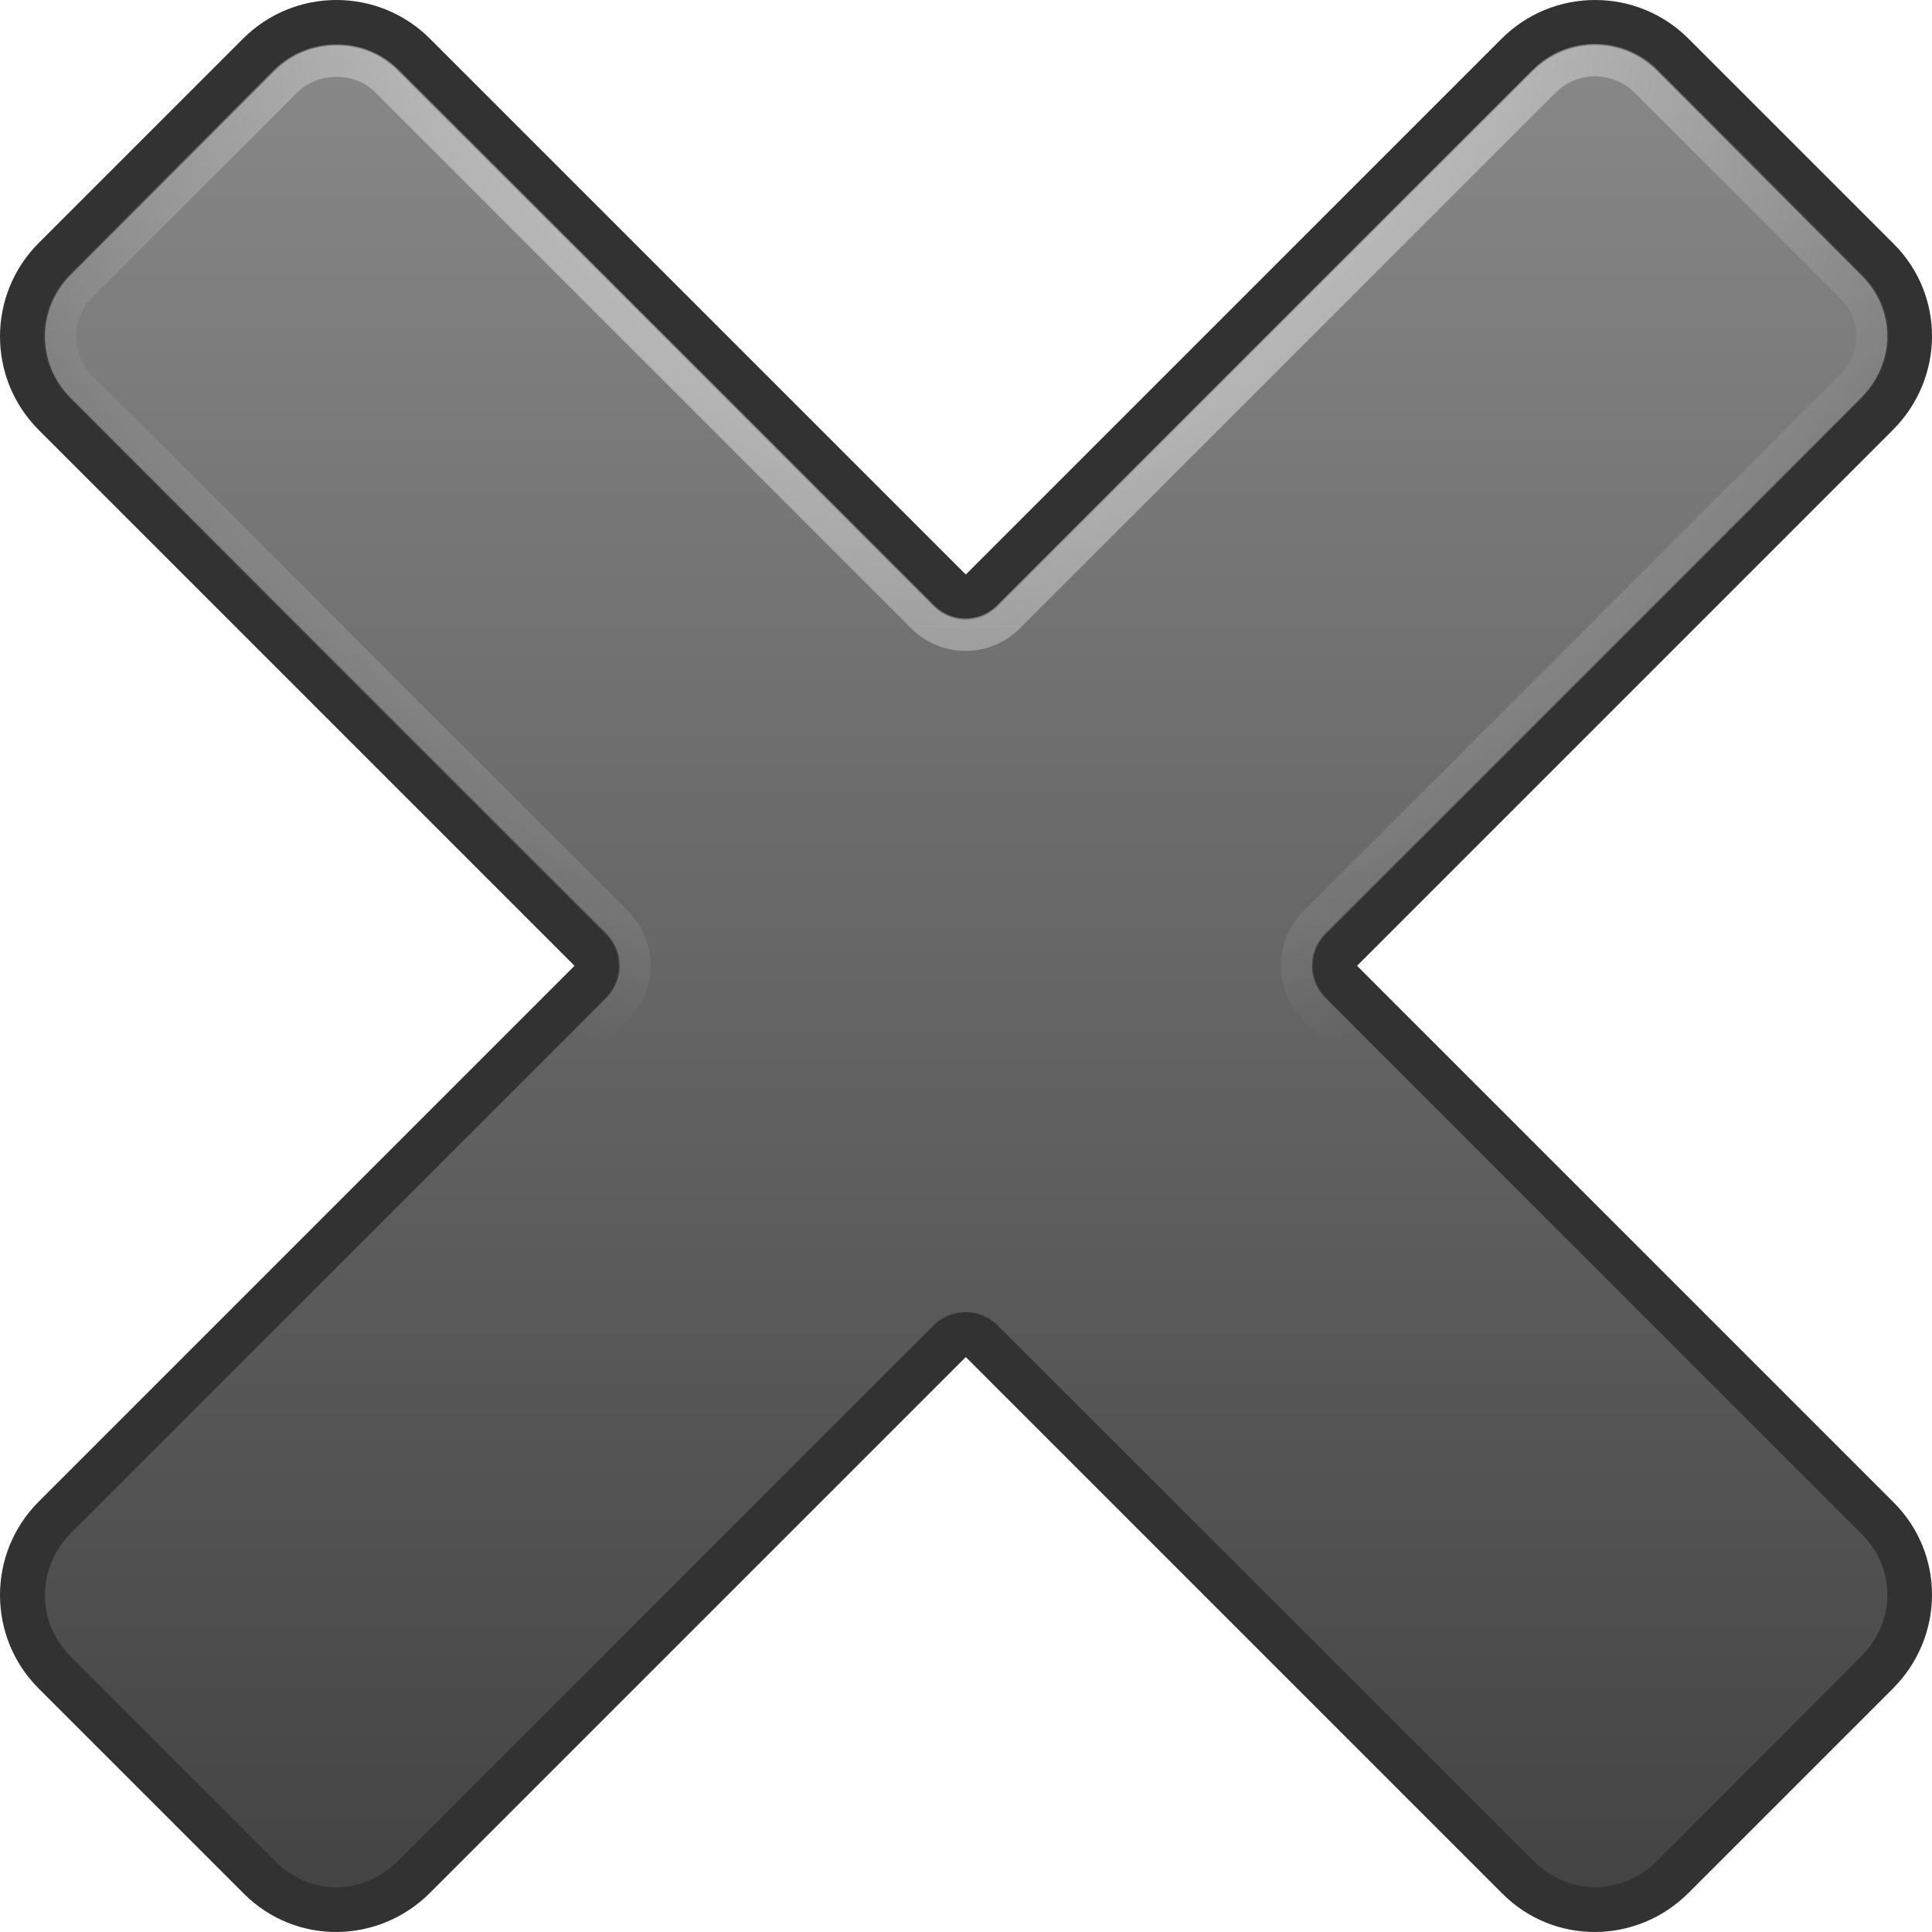
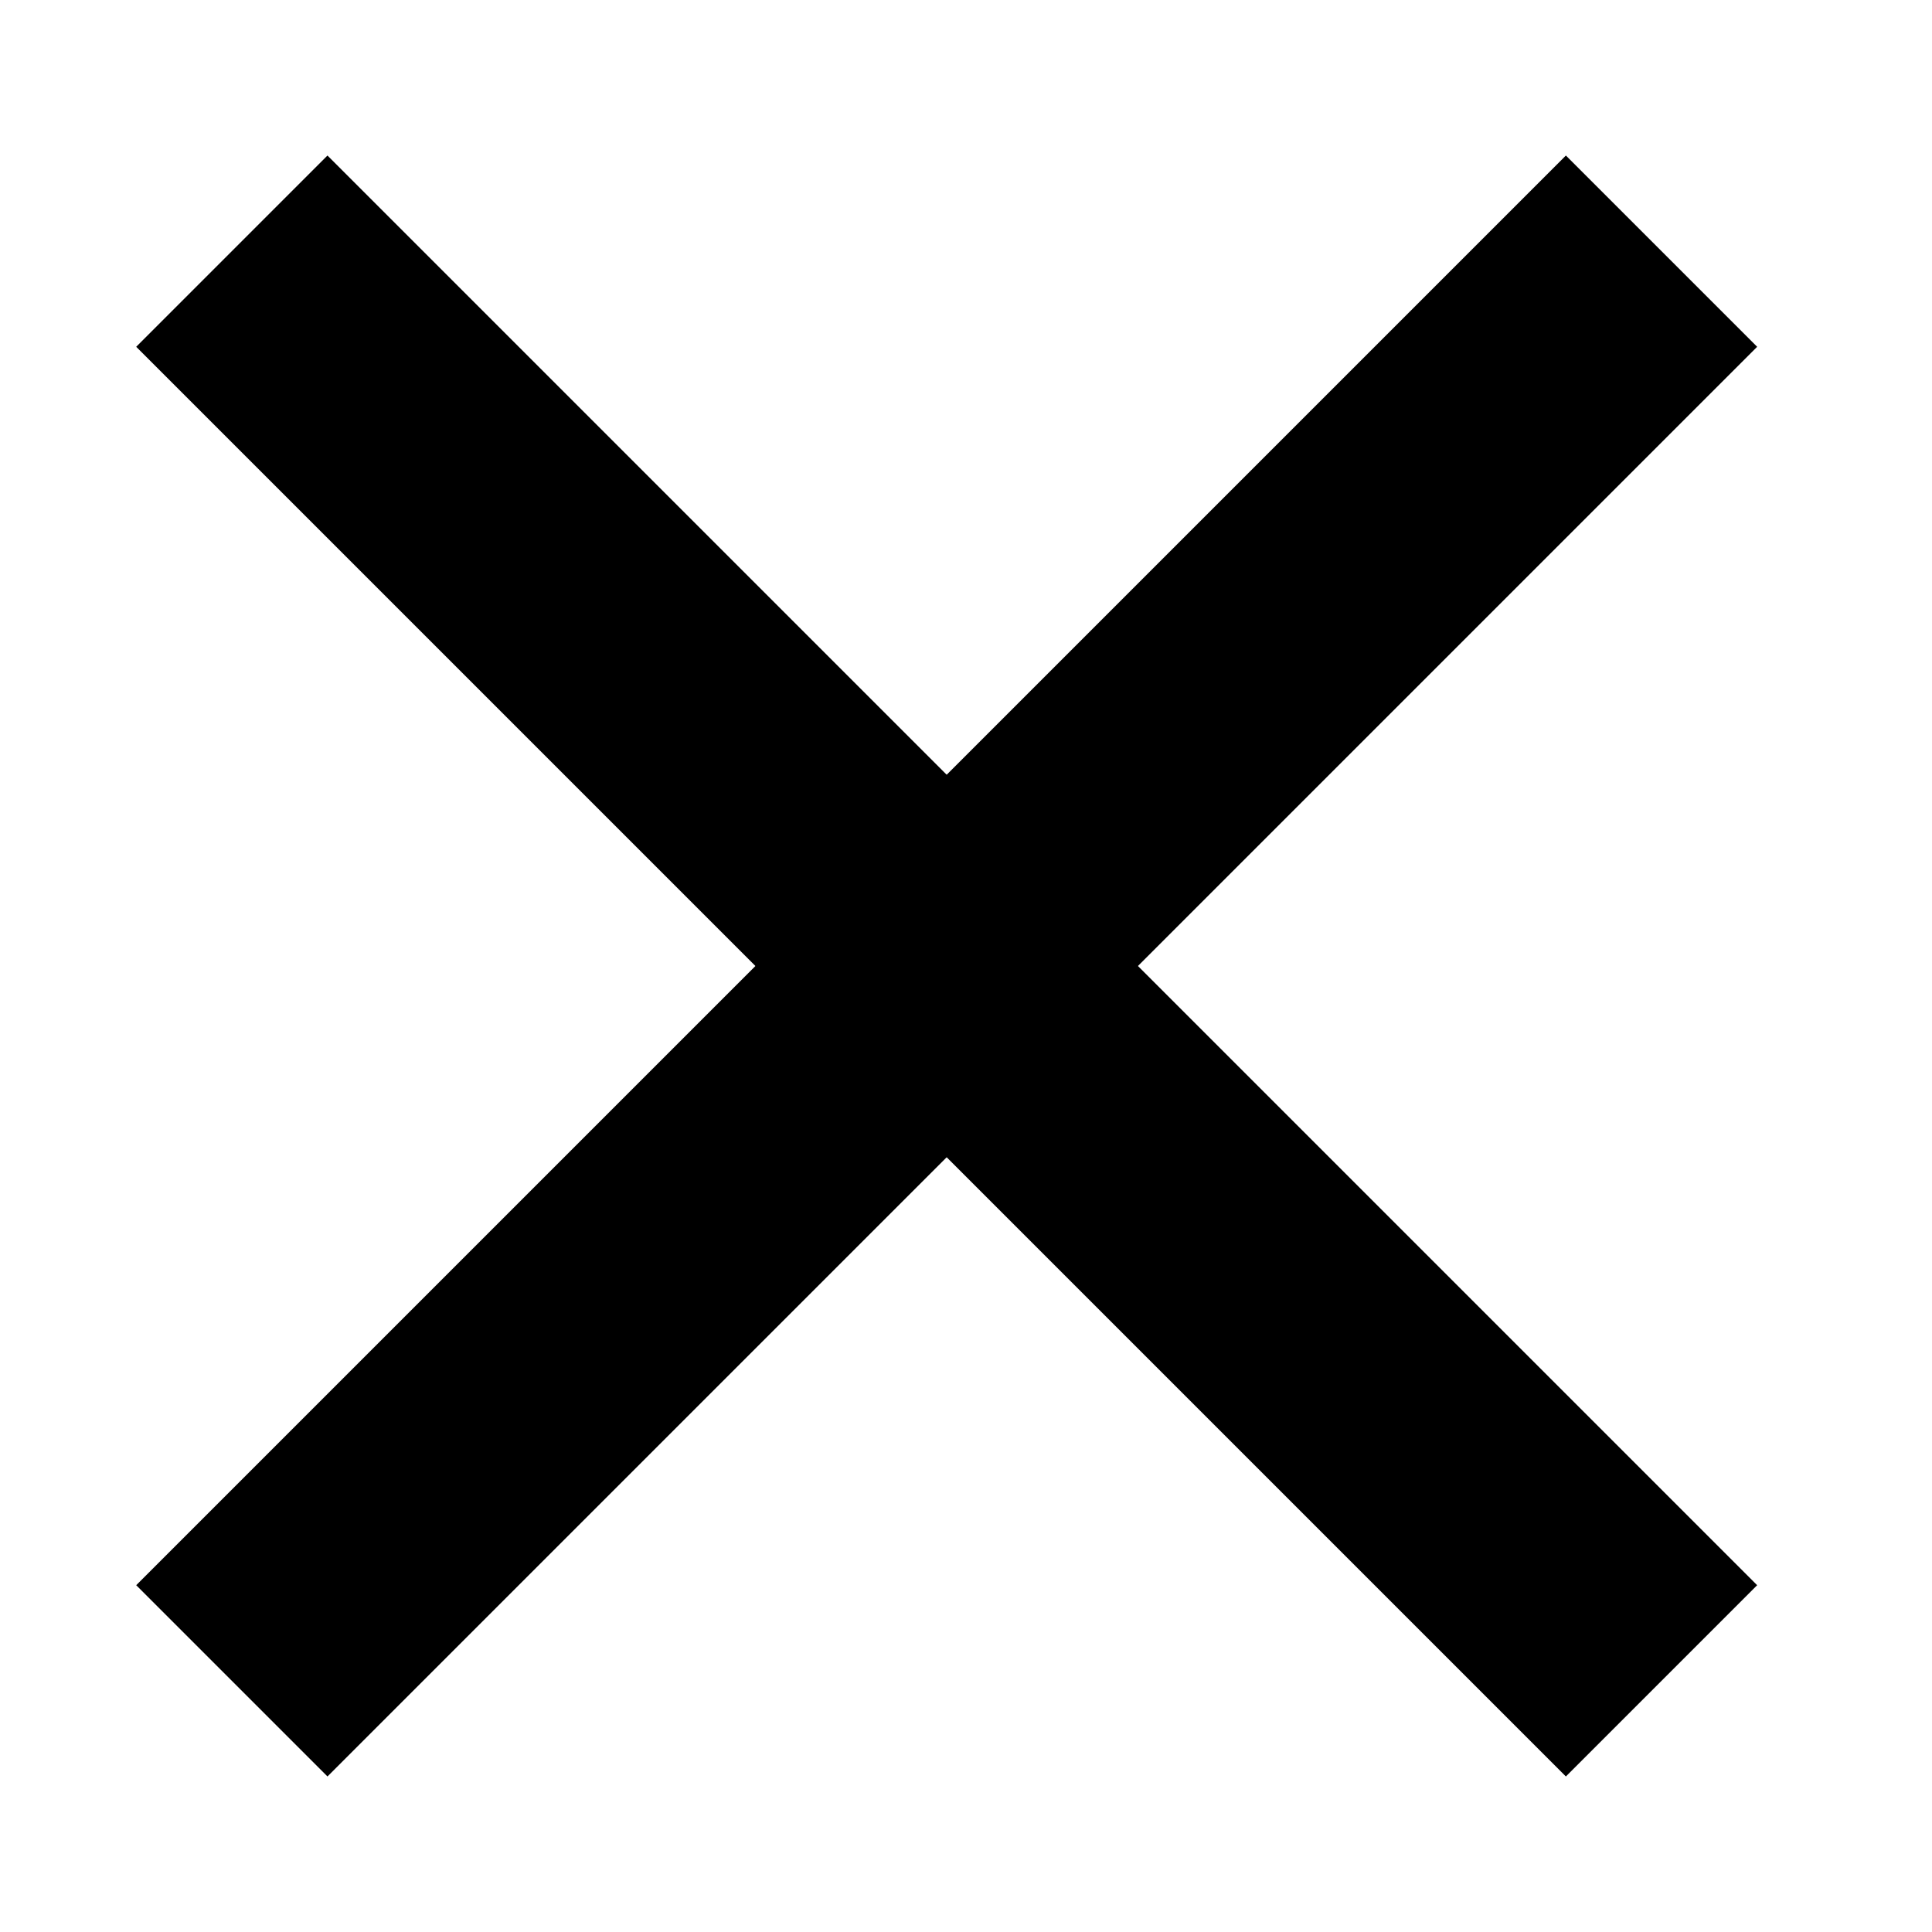
- <svg xmlns="http://www.w3.org/2000/svg" xmlns:xlink="http://www.w3.org/1999/xlink" width="100" height="100" id="svg2" version="1.1">
-   <defs id="defs4">
-     <linearGradient id="imagebot_2">
-       <stop stop-color="#eee" id="imagebot_24" />
-       <stop stop-opacity="0" stop-color="#eee" offset="1" id="imagebot_23" />
-     </linearGradient>
-     <linearGradient id="imagebot_3">
-       <stop id="imagebot_22" />
-       <stop stop-opacity="0" offset="1" id="imagebot_21" />
-     </linearGradient>
-     <linearGradient id="imagebot_4">
-       <stop stop-color="#444" id="imagebot_20" />
-       <stop stop-color="#888" offset="1" id="imagebot_19" />
-     </linearGradient>
-     <radialGradient gradientTransform="matrix(1,0,0,0.1891892,0,99.40418)" gradientUnits="userSpaceOnUse" xlink:href="#imagebot_3" id="imagebot_7" r="18.17" cy="122.6" cx="27.499" />
-     <filter id="imagebot_8" color-interpolation-filters="sRGB" height="1.214" width="1.04" y="-0.107" x="-0.02">
-       <feGaussianBlur id="imagebot_16" stdDeviation="0.306" />
-     </filter>
-     <radialGradient gradientTransform="matrix(0.9692087,-1.2684057e-8,1.5627817e-8,1.194141,-12.26887,25.0715)" gradientUnits="userSpaceOnUse" xlink:href="#imagebot_2" id="imagebot_9" r="56.927" cy="-9.988" cx="64.26" />
-     <linearGradient x1="-1.963" xlink:href="#imagebot_4" id="imagebot_12" y2="2.786" x2="-1.963" y1="116.459" gradientTransform="matrix(0.8389428,0,0,0.8387878,-2.247279,22.99897)" gradientUnits="userSpaceOnUse" />
-   </defs>
-   <g id="imagebot_1" transform="translate(0,-23)">
-     <path id="imagebot_13" d="m 2.004,35.577 c -2.672,2.672 -2.672,7.006 0,9.678 L 29.737,72.989 2.004,100.722 c -2.672,2.672 -2.672,7.006 0,9.678 l 10.619,10.618 c 2.672,2.672 6.961,2.626 9.633,-0.045 L 49.989,93.24 77.767,121.019 c 2.672,2.672 6.962,2.626 9.633,-0.045 l 10.574,-10.573 c 2.672,-2.672 2.716,-6.961 0.045,-9.633 L 70.24,72.989 97.974,45.255 c 2.672,-2.672 2.716,-6.961 0.045,-9.633 L 87.4,25.004 c -2.671,-2.672 -7.006,-2.672 -9.677,0 L 49.989,52.737 22.255,25.004 c -2.672,-2.672 -7.006,-2.672 -9.678,0 L 2.004,35.577 z" style="fill:#323232" />
-     <path id="imagebot_11" d="m 17.419,25.352 c -1.141,0 -2.31,0.422 -3.198,1.311 L 3.656,37.227 c -1.775,1.775 -1.775,4.595 0,6.37 l 27.735,27.735 a 2.348,2.348 0 0 1 0,3.303 L 3.656,102.37 c -1.775,1.775 -1.775,4.595 0,6.37 l 10.617,10.617 c 1.78,1.78 4.527,1.765 6.318,-0.026 L 48.326,91.596 a 2.348,2.348 0 0 1 3.303,0 l 27.787,27.761 c 1.775,1.775 4.558,1.76 6.344,-0.026 l 10.565,-10.591 c 1.796,-1.797 1.827,-4.543 0.052,-6.318 L 68.59,74.635 a 2.348,2.348 0 0 1 0,-3.303 l 27.735,-27.735 c 1.796,-1.797 1.827,-4.543 0.052,-6.318 L 85.761,26.662 c -1.769,-1.769 -4.627,-1.769 -6.397,0 L 51.629,54.397 a 2.348,2.348 0 0 1 -3.303,0 L 20.591,26.662 c -0.899,-0.899 -2.031,-1.311 -3.172,-1.311 z" style="fill:url(#imagebot_12)" />
-     <path id="imagebot_10" d="m 82.562,26.112 c -0.952,0 -1.91,0.364 -2.647,1.101 L 52.18,54.948 c -1.215,1.202 -3.189,1.202 -4.404,0 L 20.041,27.213 c -0.751,-0.751 -1.669,-1.075 -2.621,-1.075 -0.948,0 -1.915,0.342 -2.648,1.075 L 4.207,37.777 c -1.48,1.48 -1.48,3.789 0,5.269 L 31.942,70.781 c 1.202,1.215 1.202,3.189 0,4.404 L 4.207,102.92 c -1.48,1.48 -1.48,3.789 0,5.269 L 14.824,118.807 c 1.493,1.493 3.708,1.482 5.217,-0.026 L 47.776,91.045 c 1.215,-1.202 3.189,-1.202 4.404,0 l 27.787,27.761 c 1.483,1.482 3.744,1.472 5.243,-0.026 L 95.774,108.19 c 1.517,-1.517 1.538,-3.732 0.053,-5.217 L 68.039,75.186 c -1.202,-1.215 -1.202,-3.189 0,-4.404 L 95.774,43.046 c 1.517,-1.517 1.538,-3.732 0.053,-5.217 L 85.21,27.213 C 84.473,26.476 83.514,26.112 82.562,26.112 z" style="fill:none;stroke:url(#imagebot_9);stroke-width:1.678" />
+ <svg xmlns="http://www.w3.org/2000/svg" version="1.1" id="Layer_1" x="0px" y="0px" viewBox="0 0 100 100" enable-background="new 0 0 100 100" xml:space="preserve">
+   <g>
+     <line fill="none" stroke="#000000" stroke-width="14" stroke-miterlimit="10" x1="12" y1="87" x2="86" y2="13" />
+     <line fill="none" stroke="#000000" stroke-width="14" stroke-miterlimit="10" x1="12" y1="13" x2="86" y2="87" />
  </g>
</svg>
